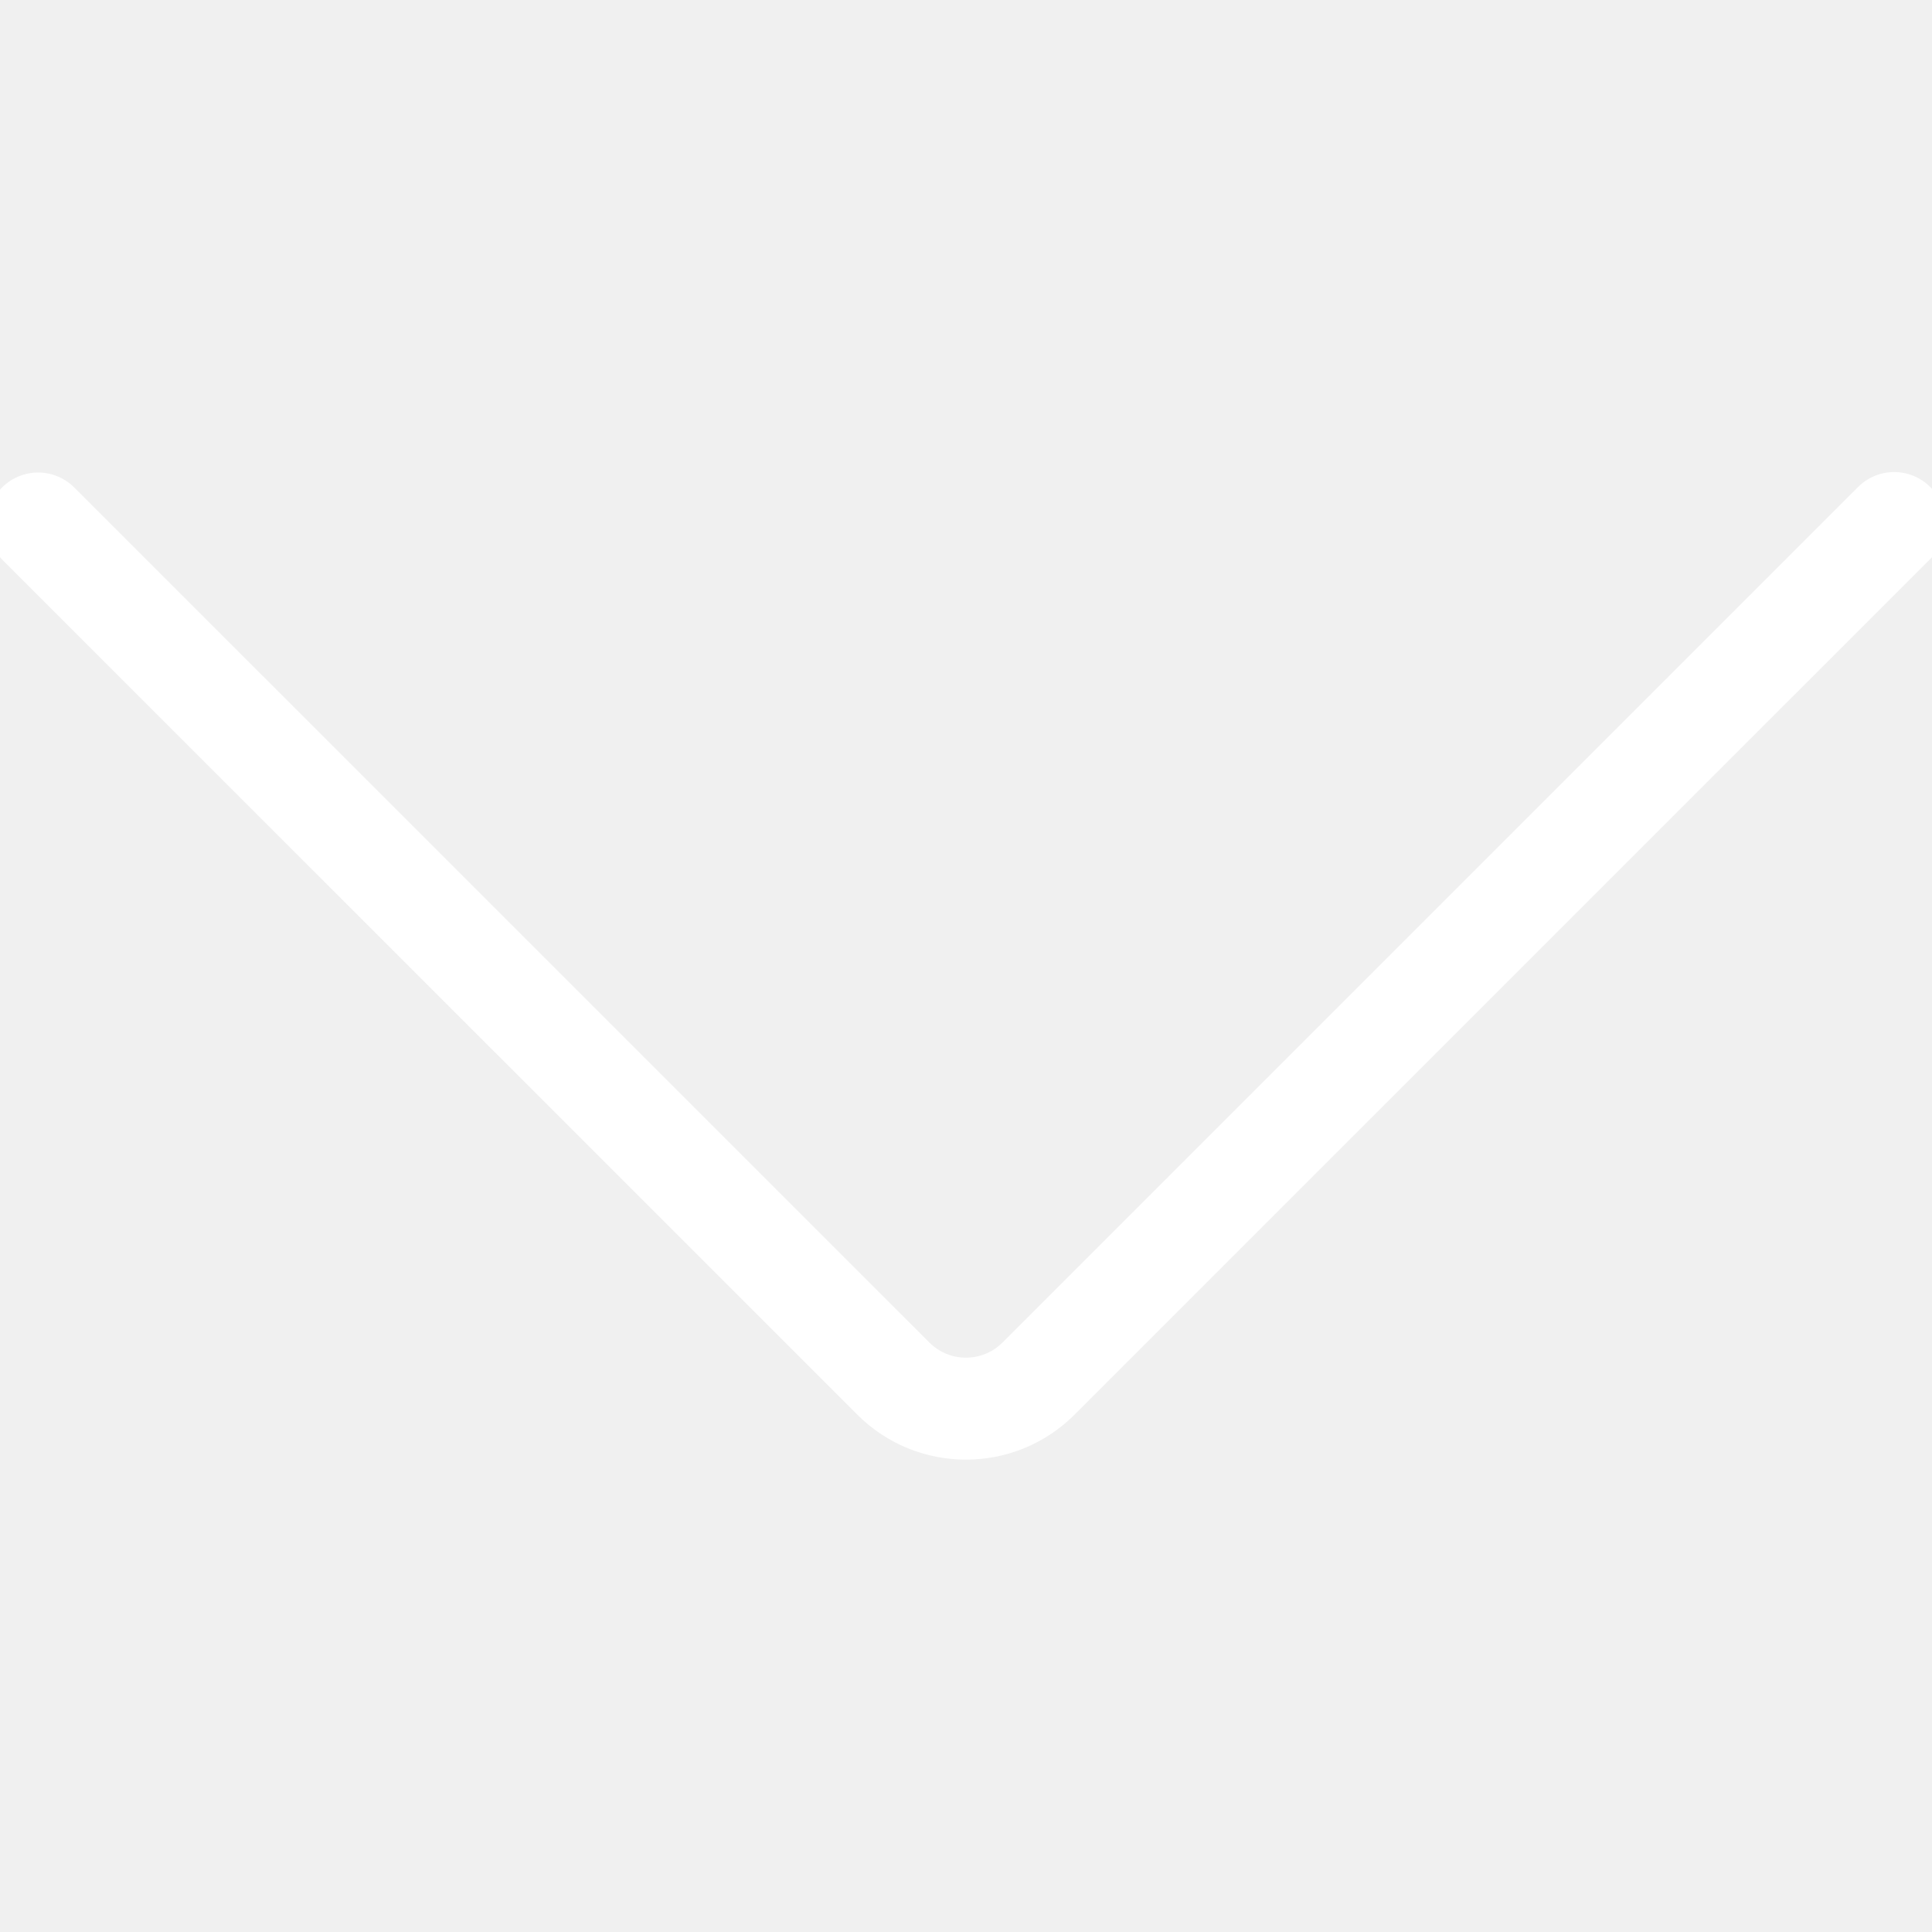
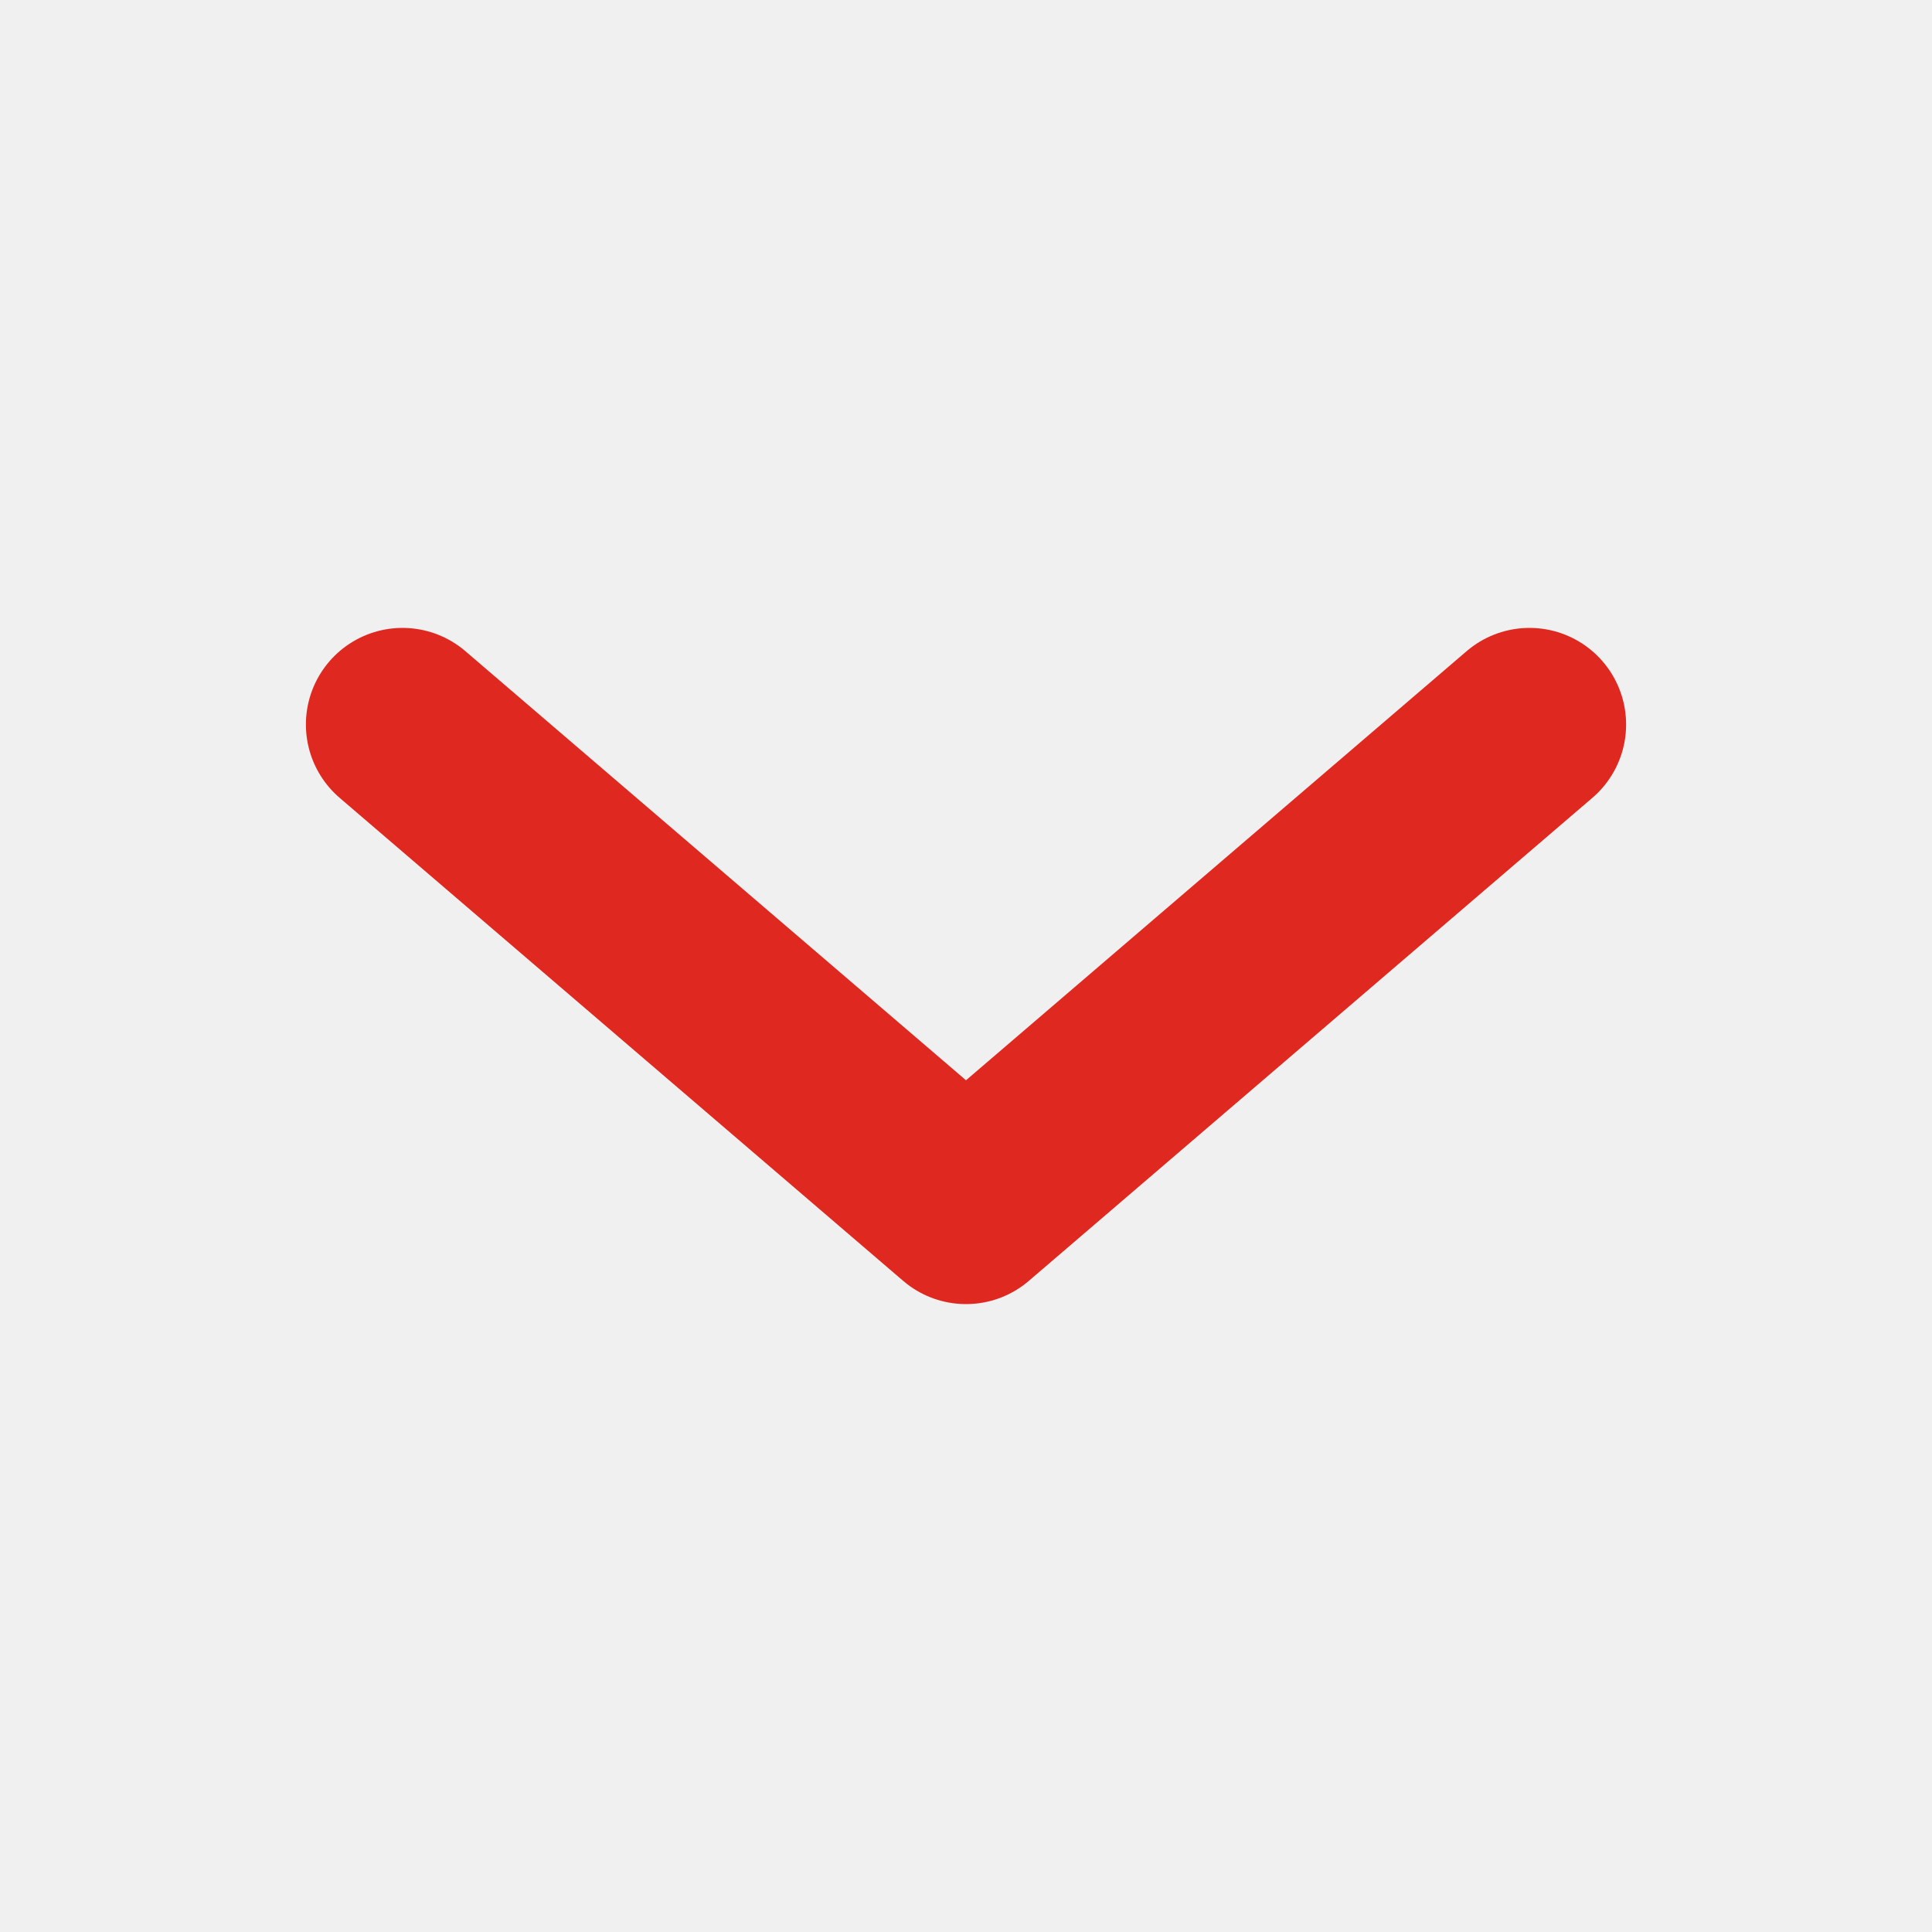
- <svg xmlns="http://www.w3.org/2000/svg" width="24px" height="24px" viewBox="0 -19.04 75.804 75.804" fill="#ffffff" stroke="#ffffff" stroke-width="1">
+ <svg xmlns="http://www.w3.org/2000/svg" width="48px" height="48px" viewBox="0 0 24 24" fill="none" stroke="#df2920">
  <g id="SVGRepo_bgCarrier" stroke-width="0" />
  <g id="SVGRepo_tracerCarrier" stroke-linecap="round" stroke-linejoin="round" />
  <g id="SVGRepo_iconCarrier">
-     <g id="Group_67" data-name="Group 67" transform="translate(-798.203 -587.815)">
-       <path id="Path_59" data-name="Path 59" d="M798.2,589.314a1.5,1.5,0,0,1,2.561-1.06l33.56,33.556a2.528,2.528,0,0,0,3.564,0l33.558-33.556a1.5,1.5,0,1,1,2.121,2.121l-33.558,33.557a5.53,5.53,0,0,1-7.807,0l-33.56-33.557A1.5,1.5,0,0,1,798.2,589.314Z" fill="#ffffff" />
-     </g>
+     <path d="M19 9L12 15L5 9" stroke="#df2920" stroke-width="2.4" stroke-linecap="round" stroke-linejoin="round" />
  </g>
</svg>
